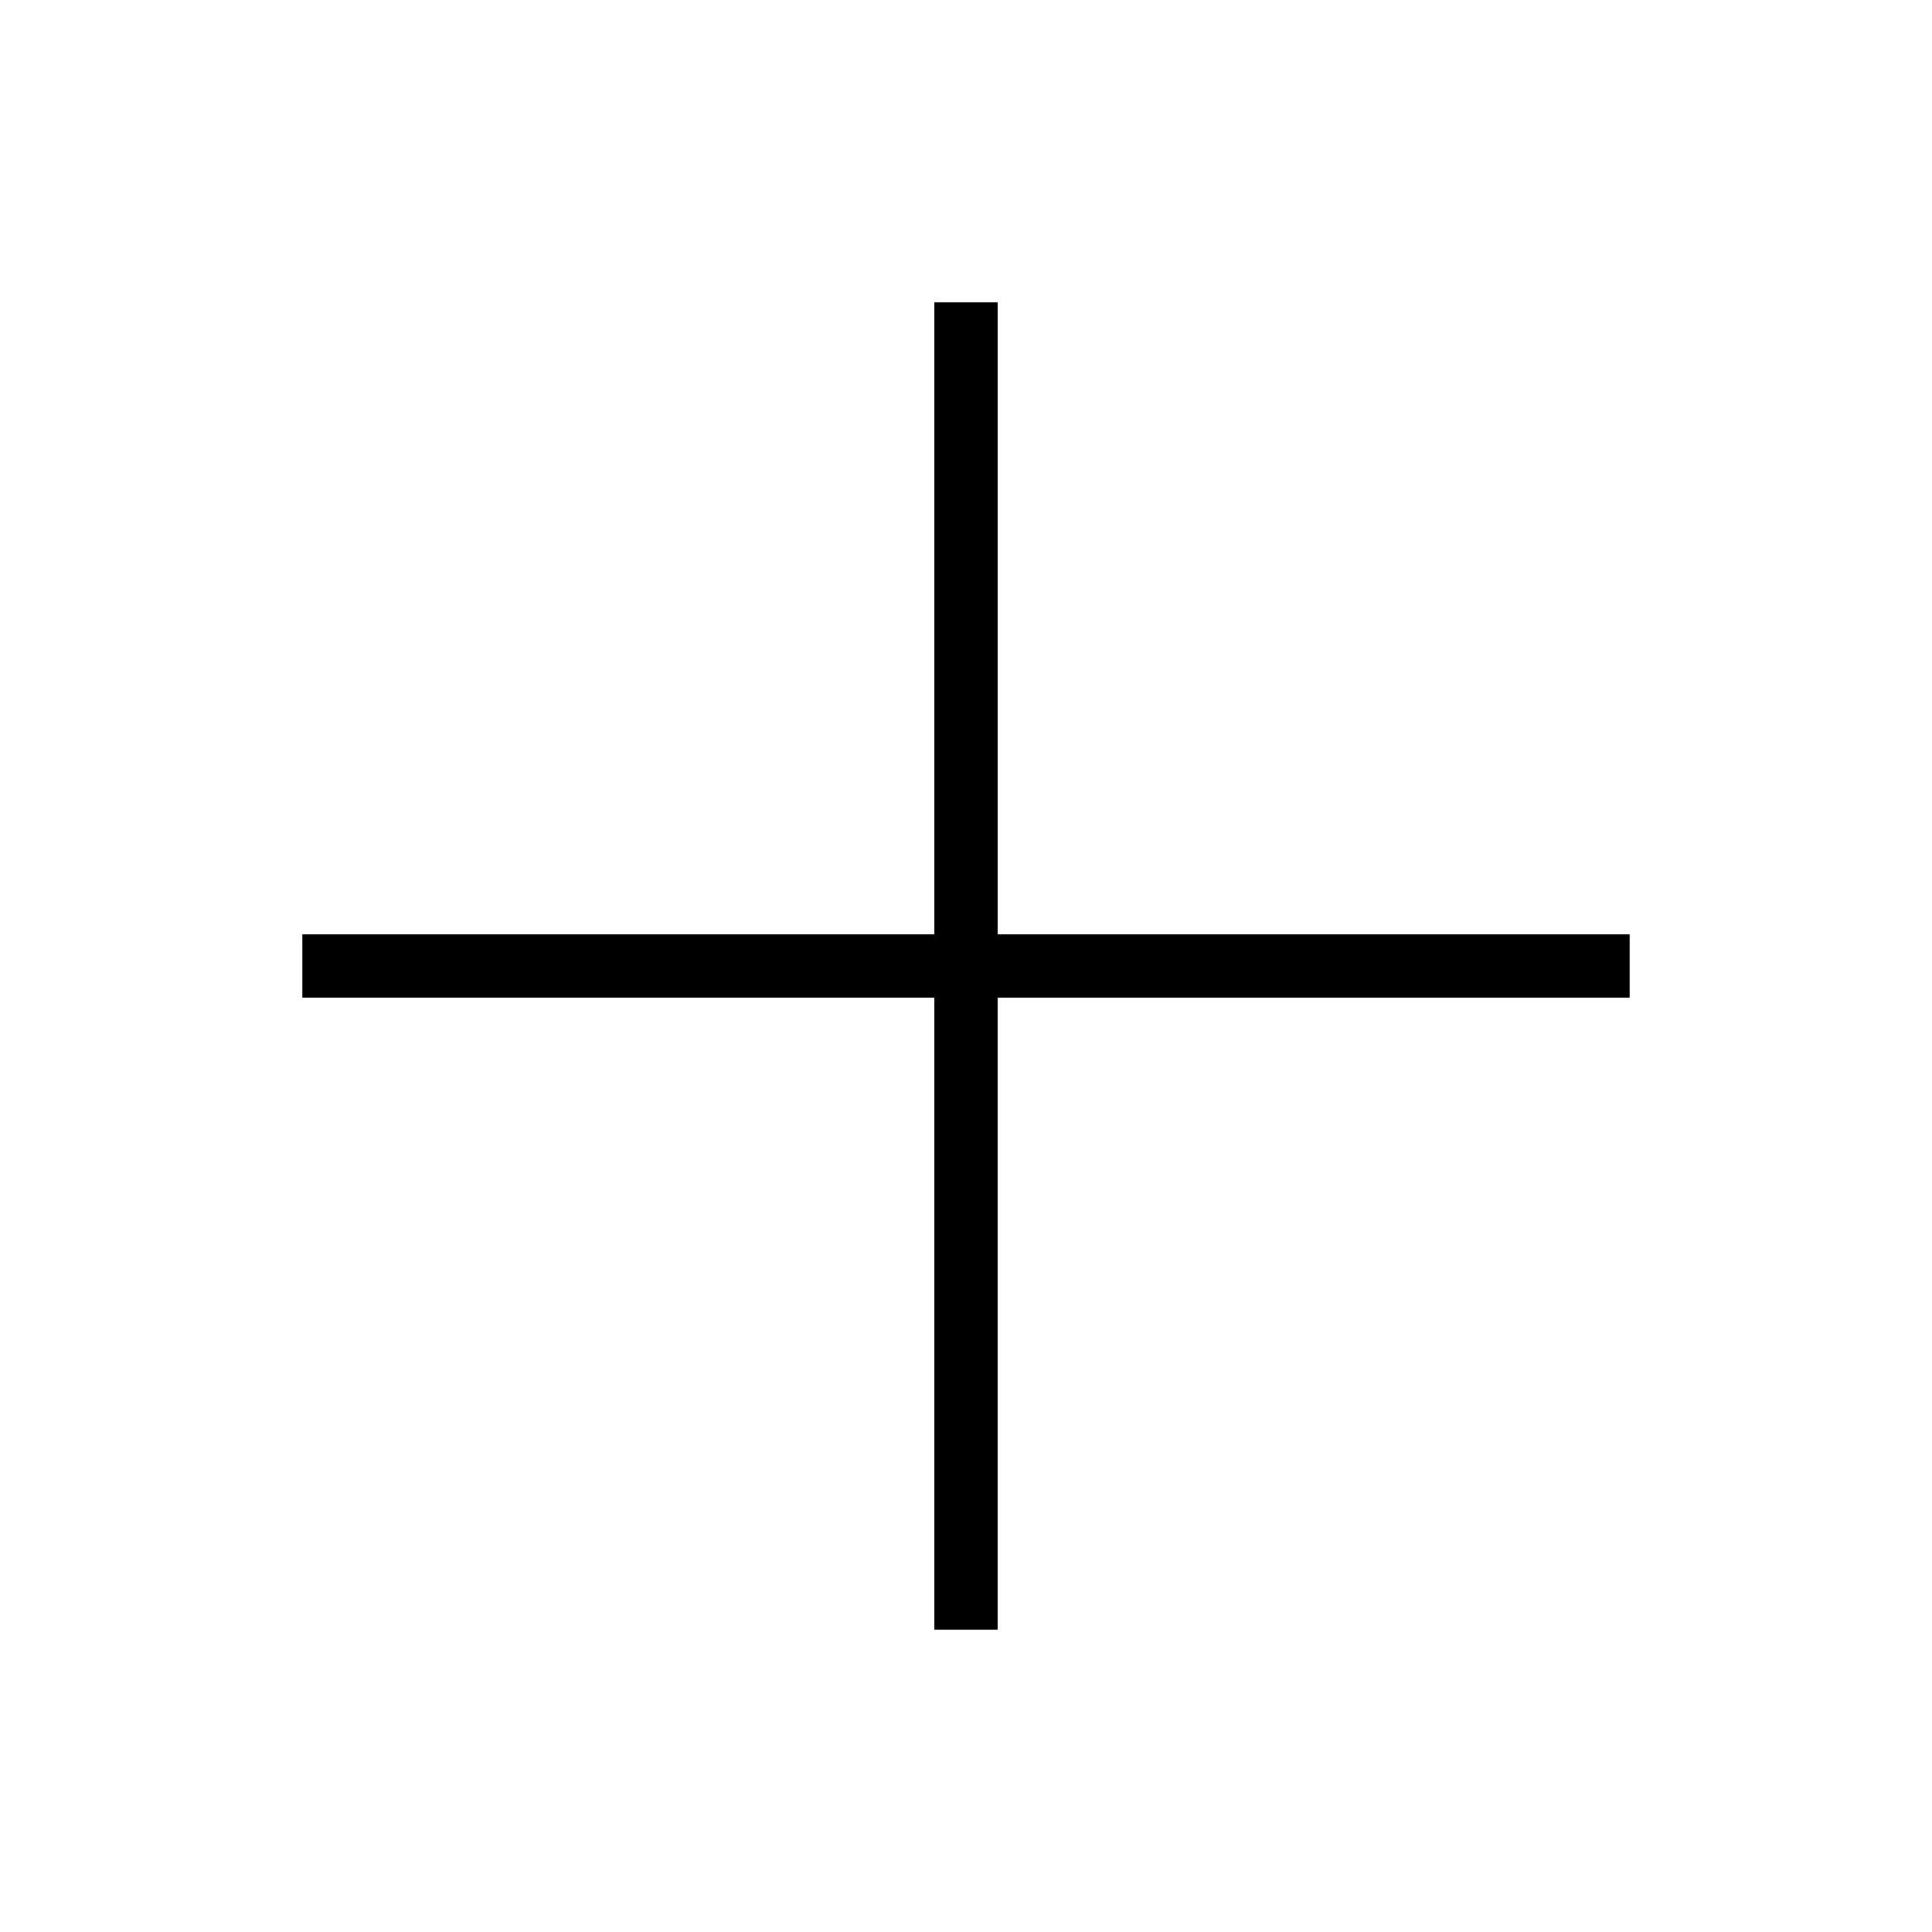
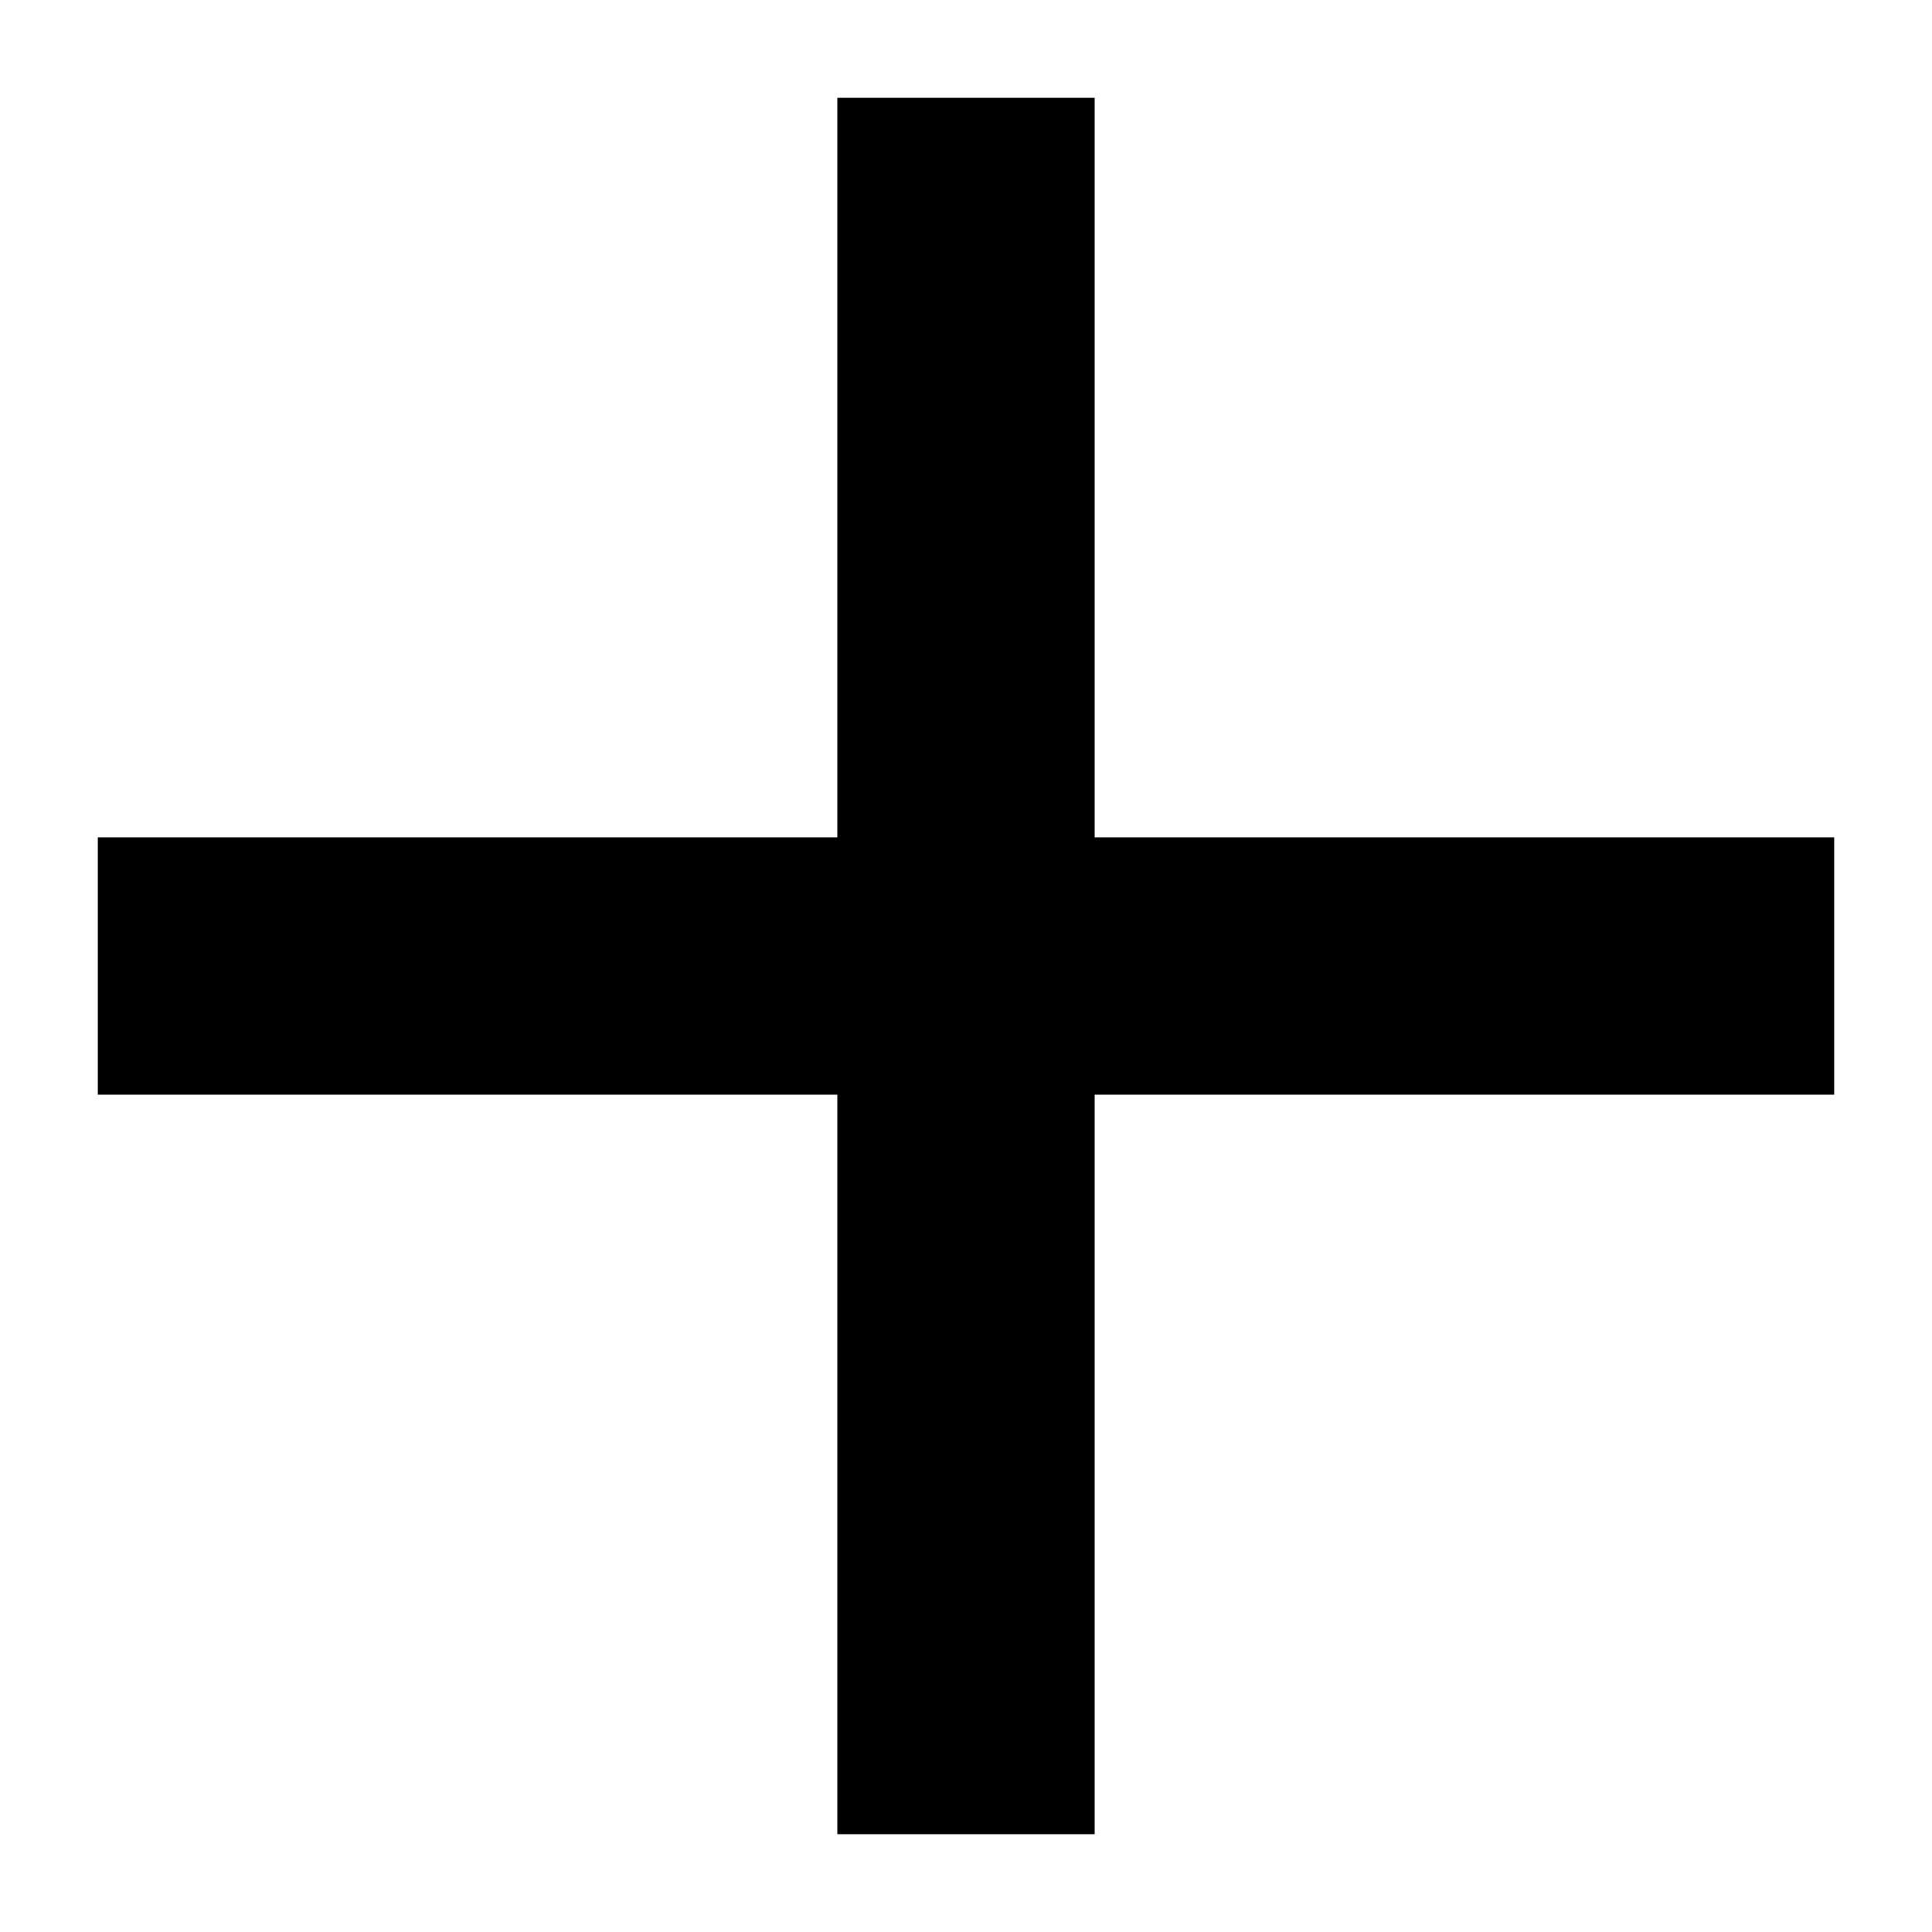
<svg xmlns="http://www.w3.org/2000/svg" version="1.1" id="Layer_1" x="0px" y="0px" width="1000px" height="1000px" viewBox="0 0 1000 1000" enable-background="new 0 0 1000 1000" xml:space="preserve">
-   <polygon points="843.5,483.62 516.38,483.62 516.38,156.5 483.62,156.5 483.62,483.62 156.5,483.62 156.5,516.37 483.62,516.37   483.62,843.5 516.37,843.5 516.37,516.38 843.5,516.38 " />
+   <polygon points="949.363,433.395 566.605,433.395 566.605,50.637 433.394,50.637 433.394,433.395 50.637,433.395 50.637,566.605   433.394,566.605 433.394,949.363 566.605,949.363 566.605,566.605 949.363,566.605 " />
</svg>
